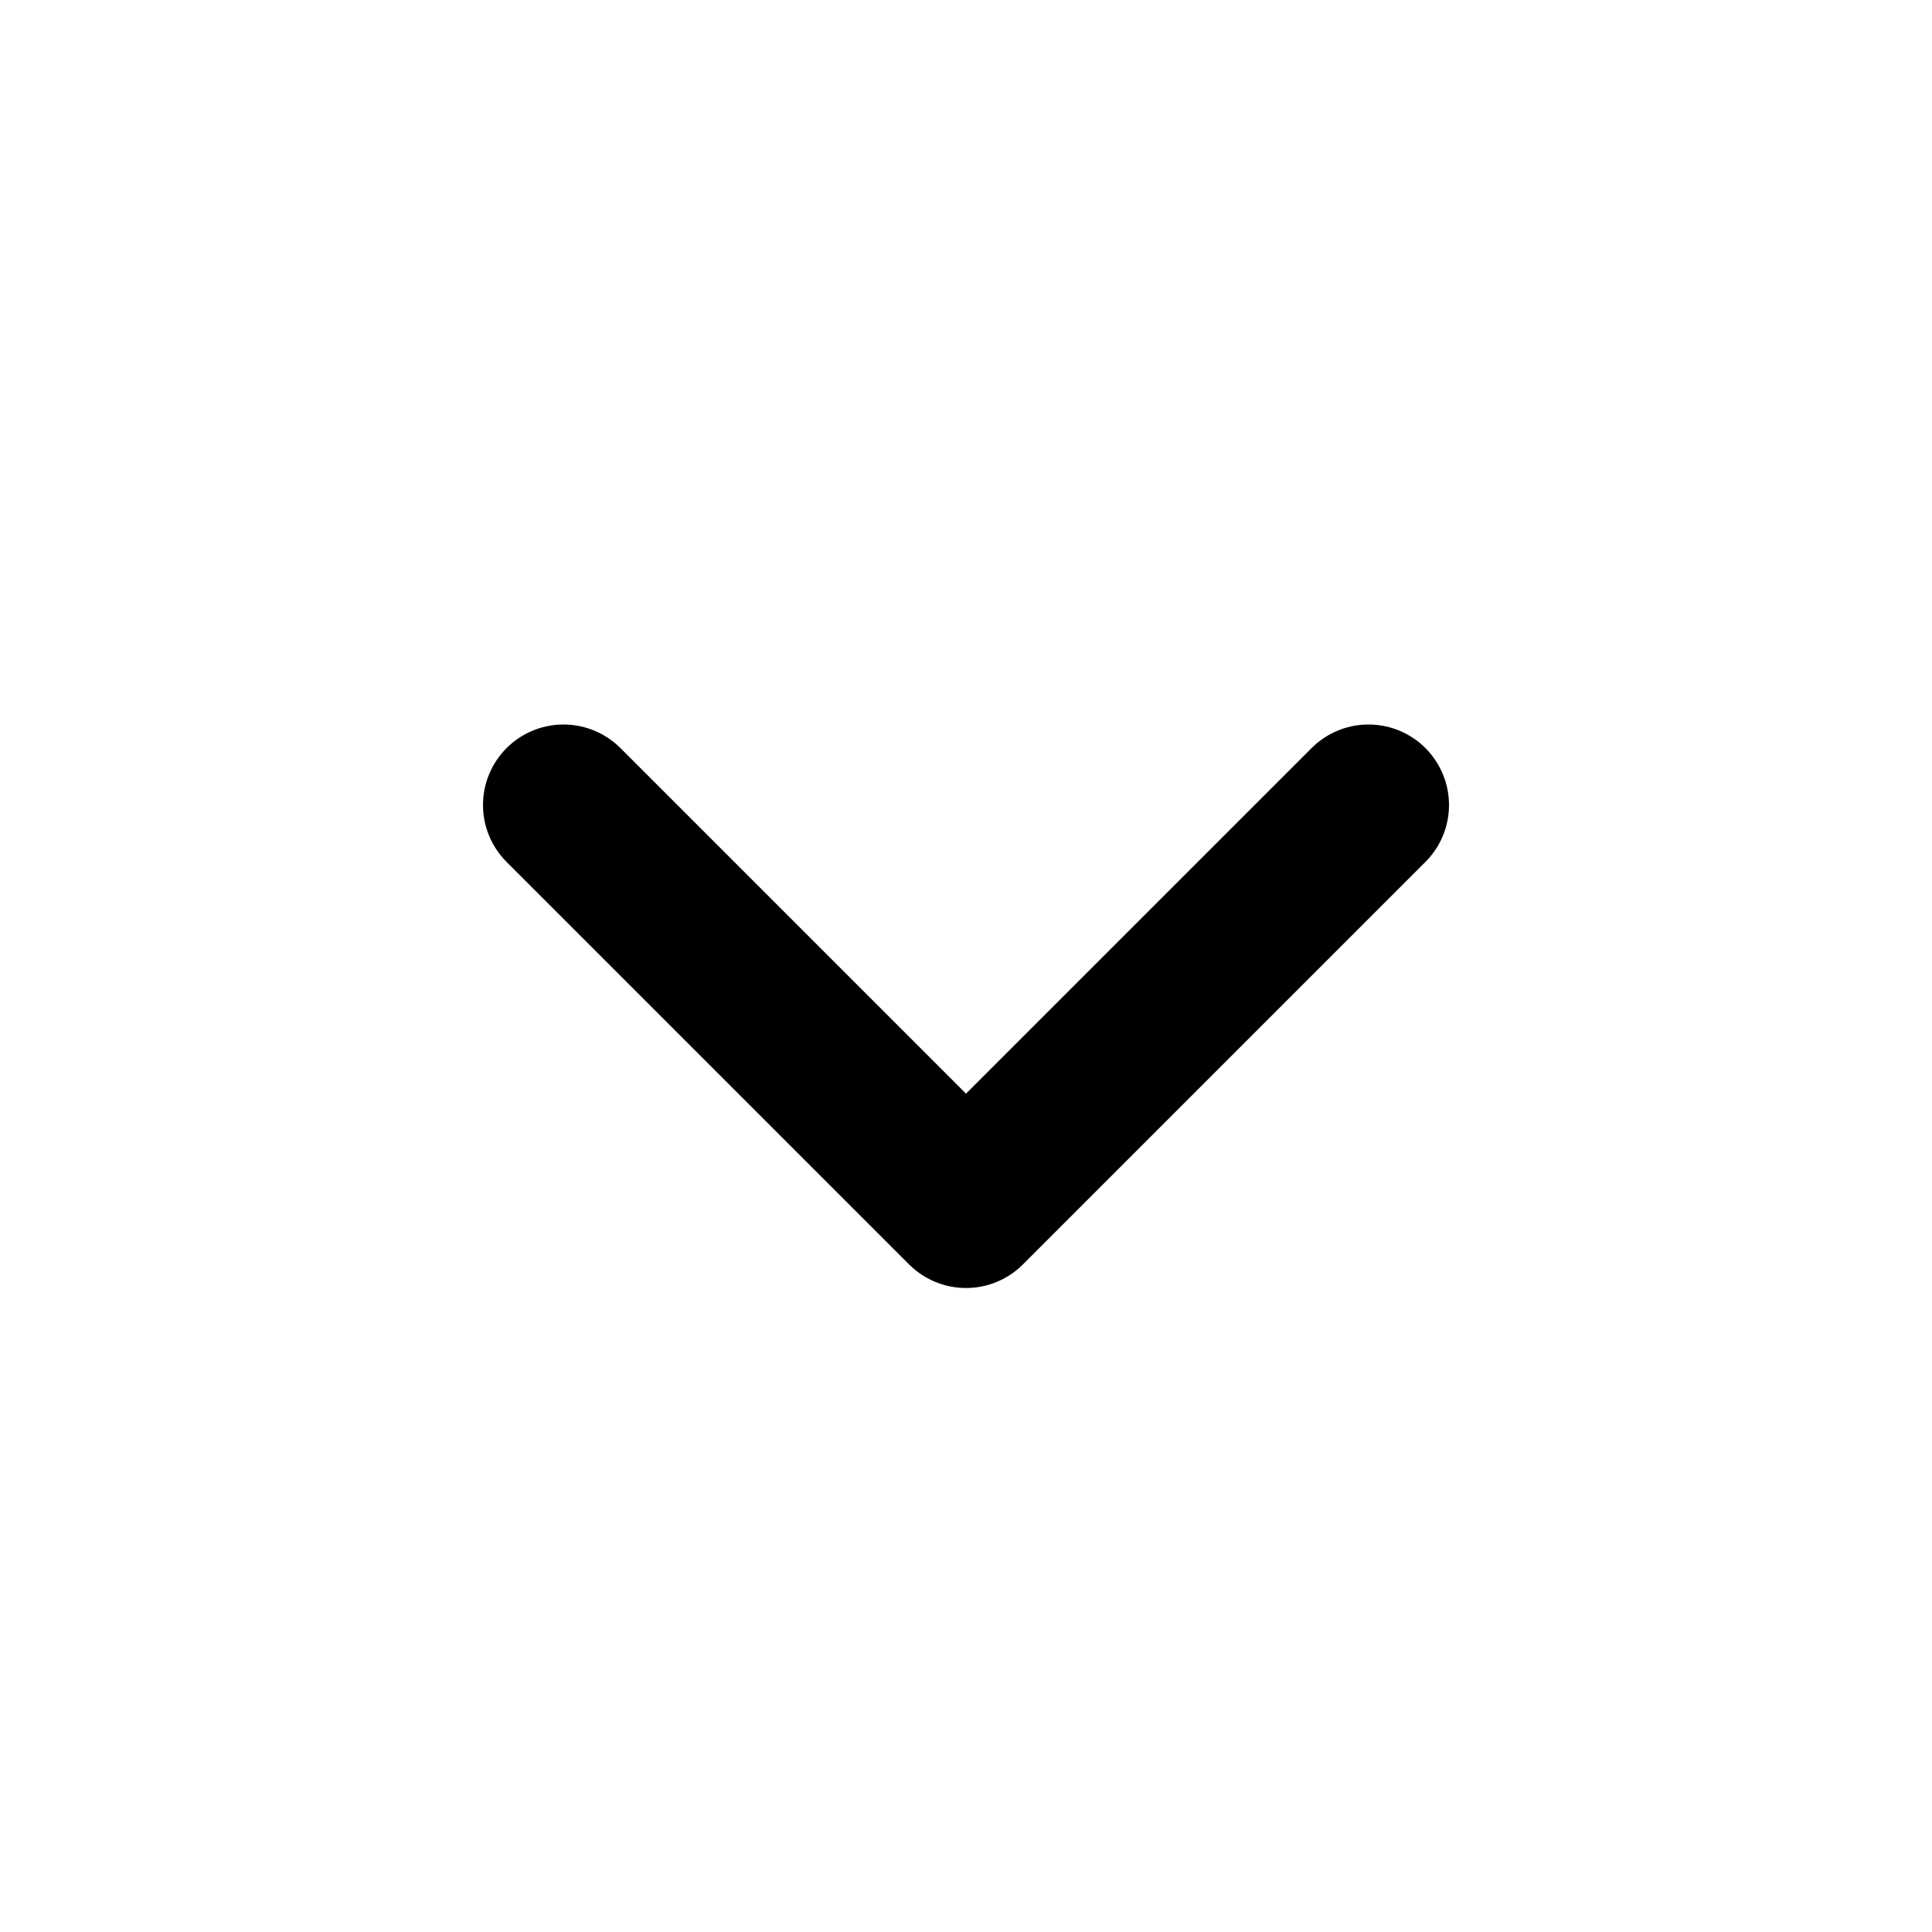
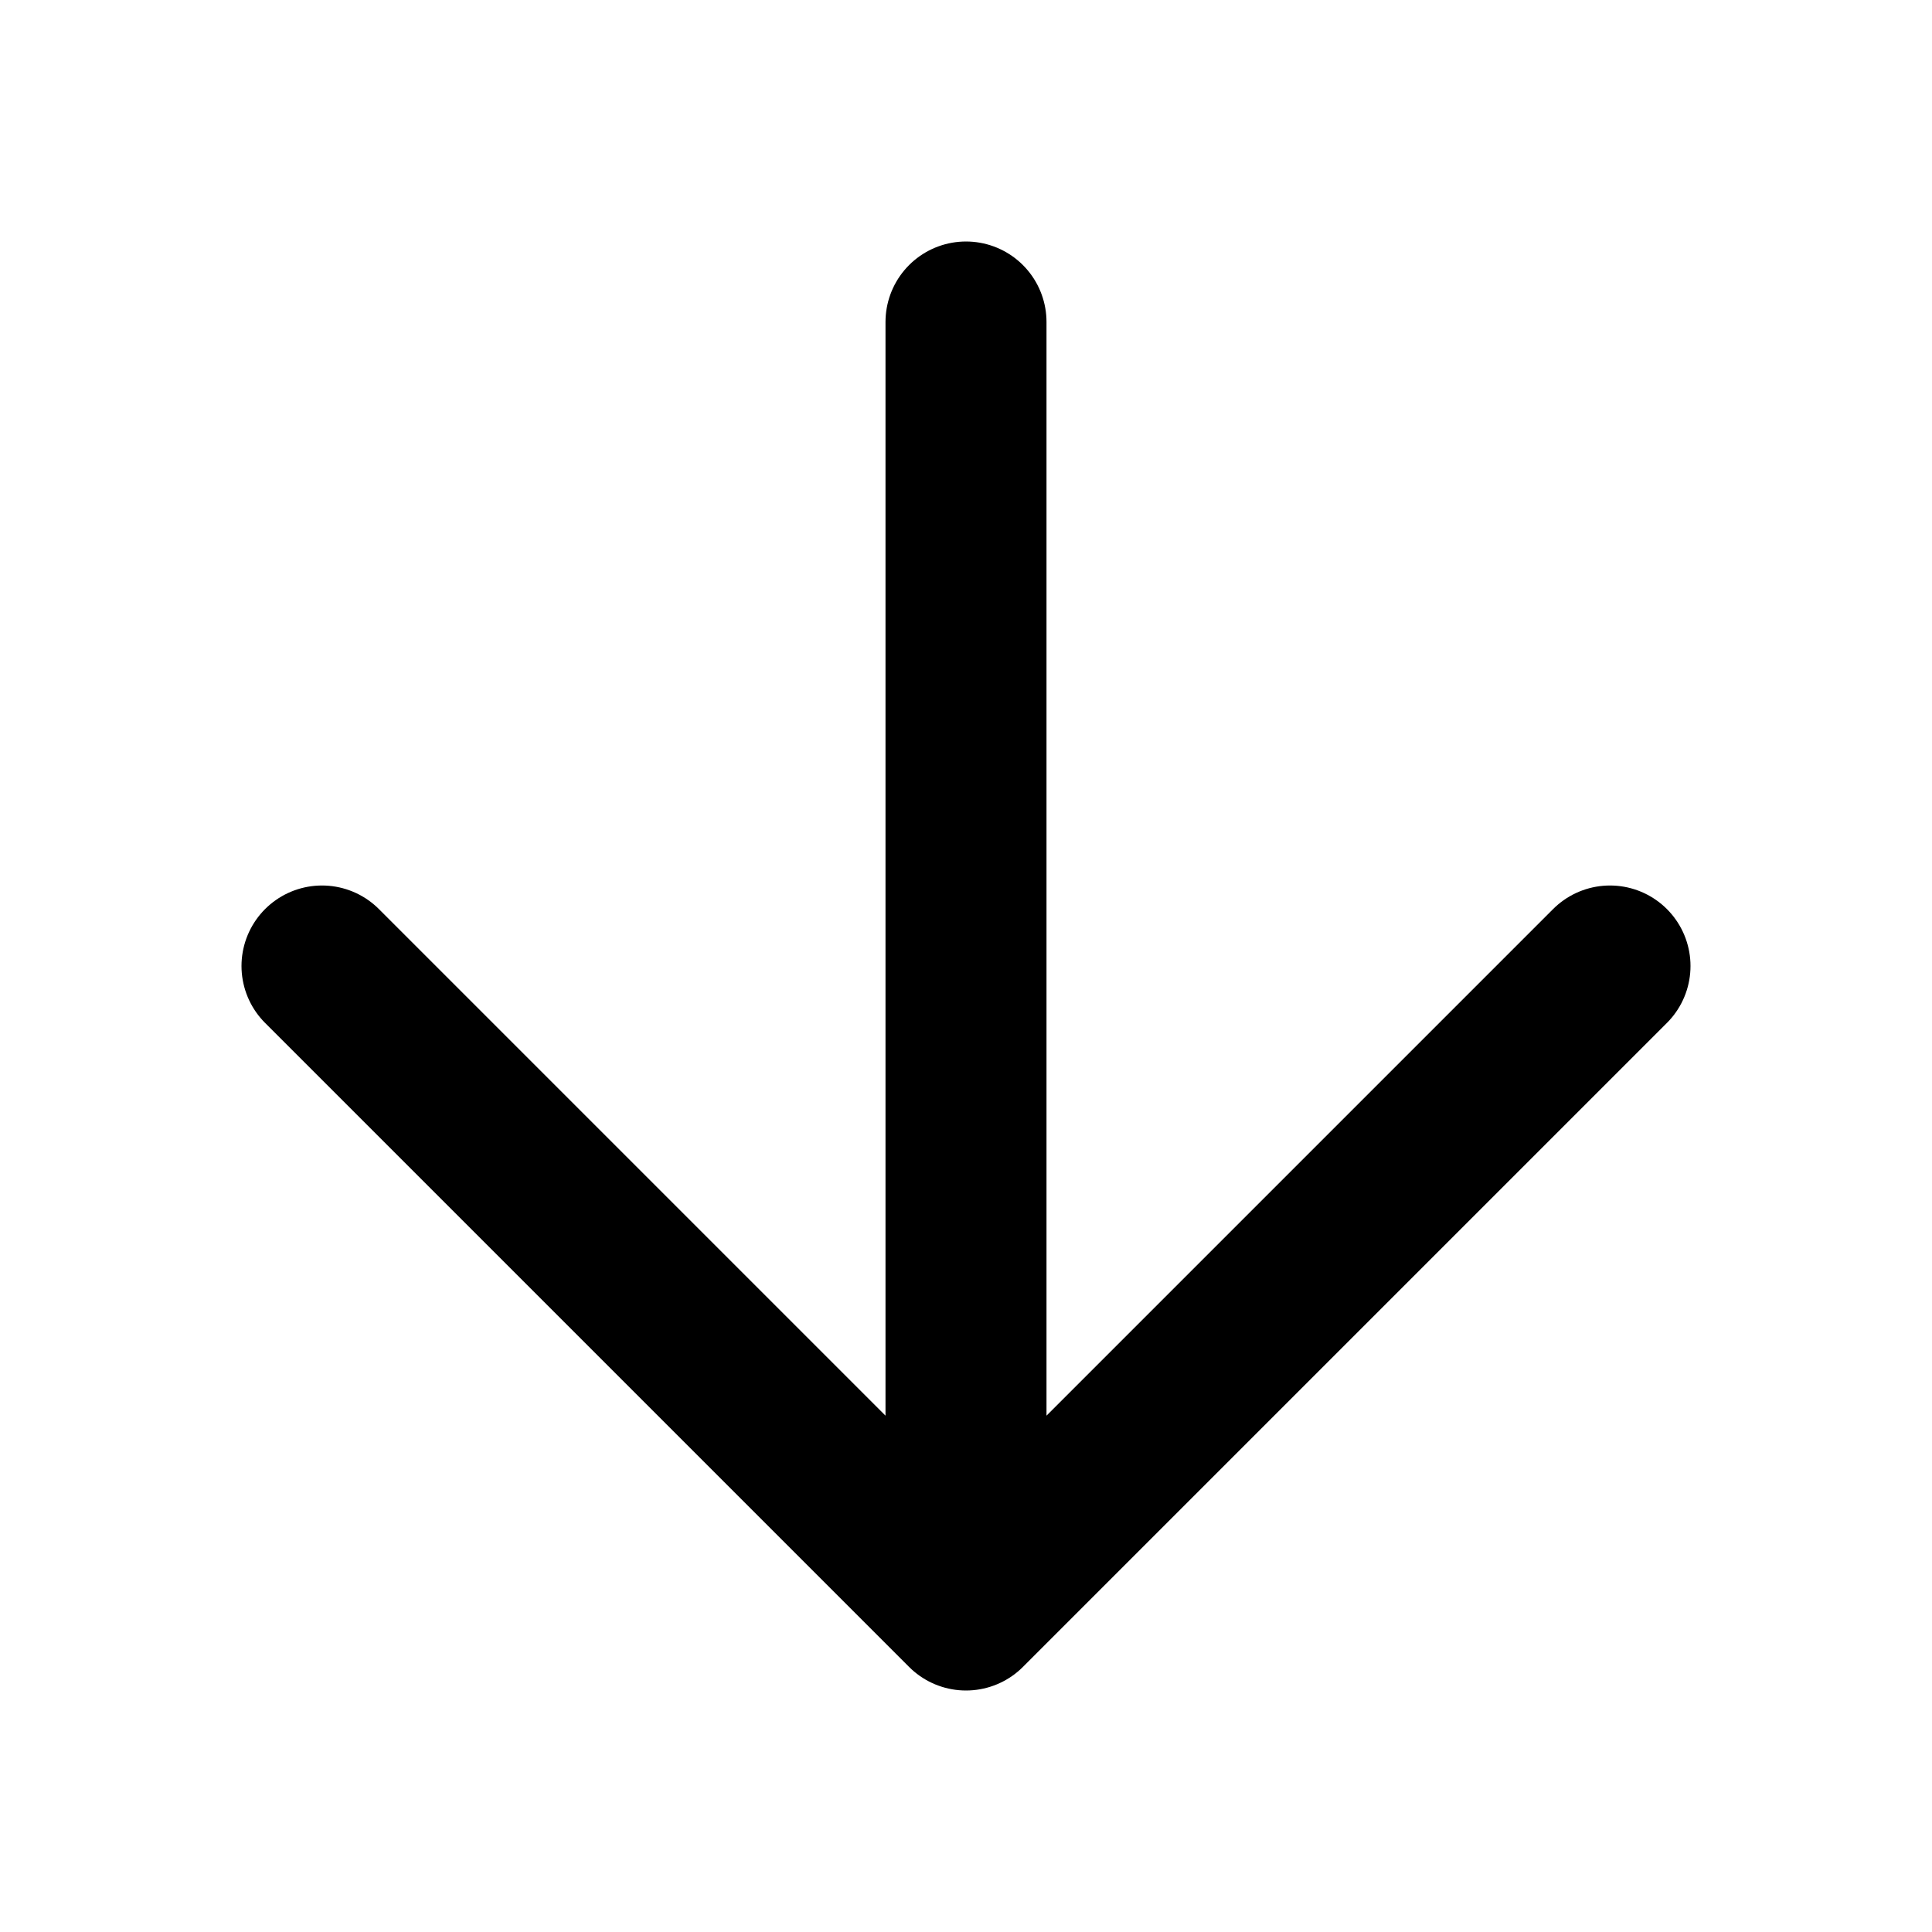
<svg xmlns="http://www.w3.org/2000/svg" width="24" height="24" viewBox="0 0 24 24" fill="none" stroke="currentColor" stroke-width="2" stroke-linecap="round" stroke-linejoin="round">
-   <path d="M7 10l5 5 5-5" />
+   <path d="M12 20v-16m-8 8l8 8 8-8" />
</svg>
